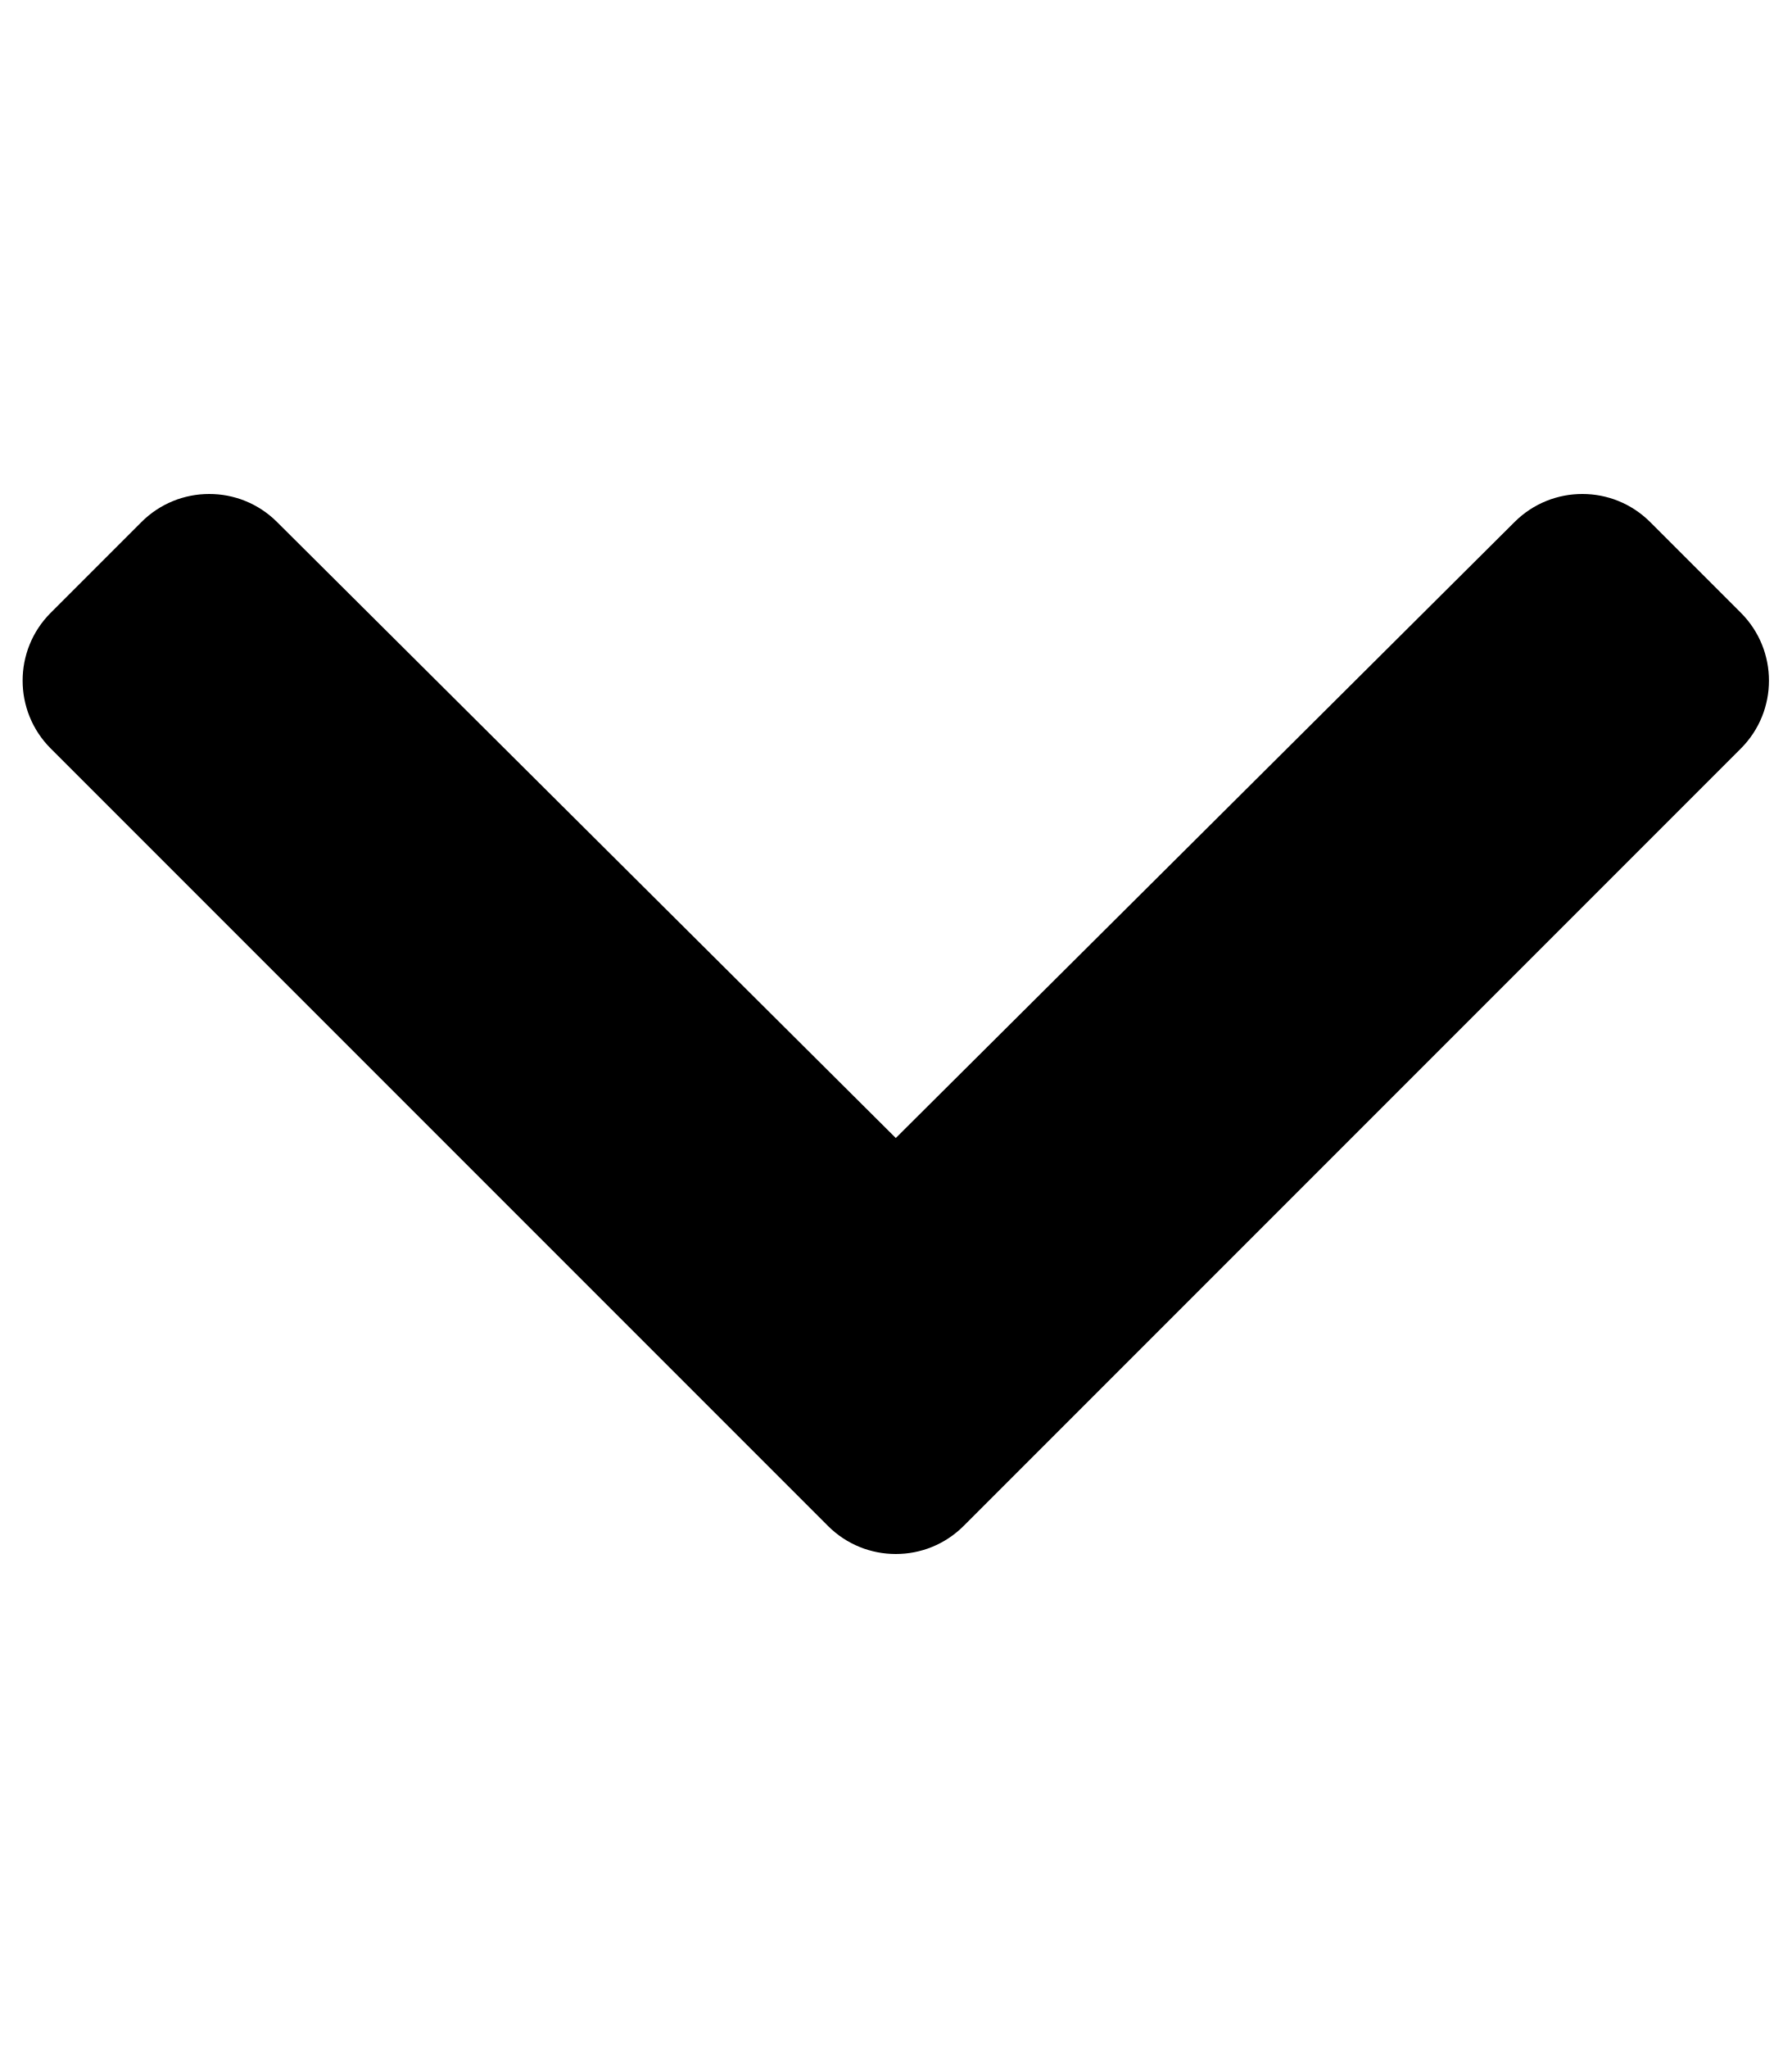
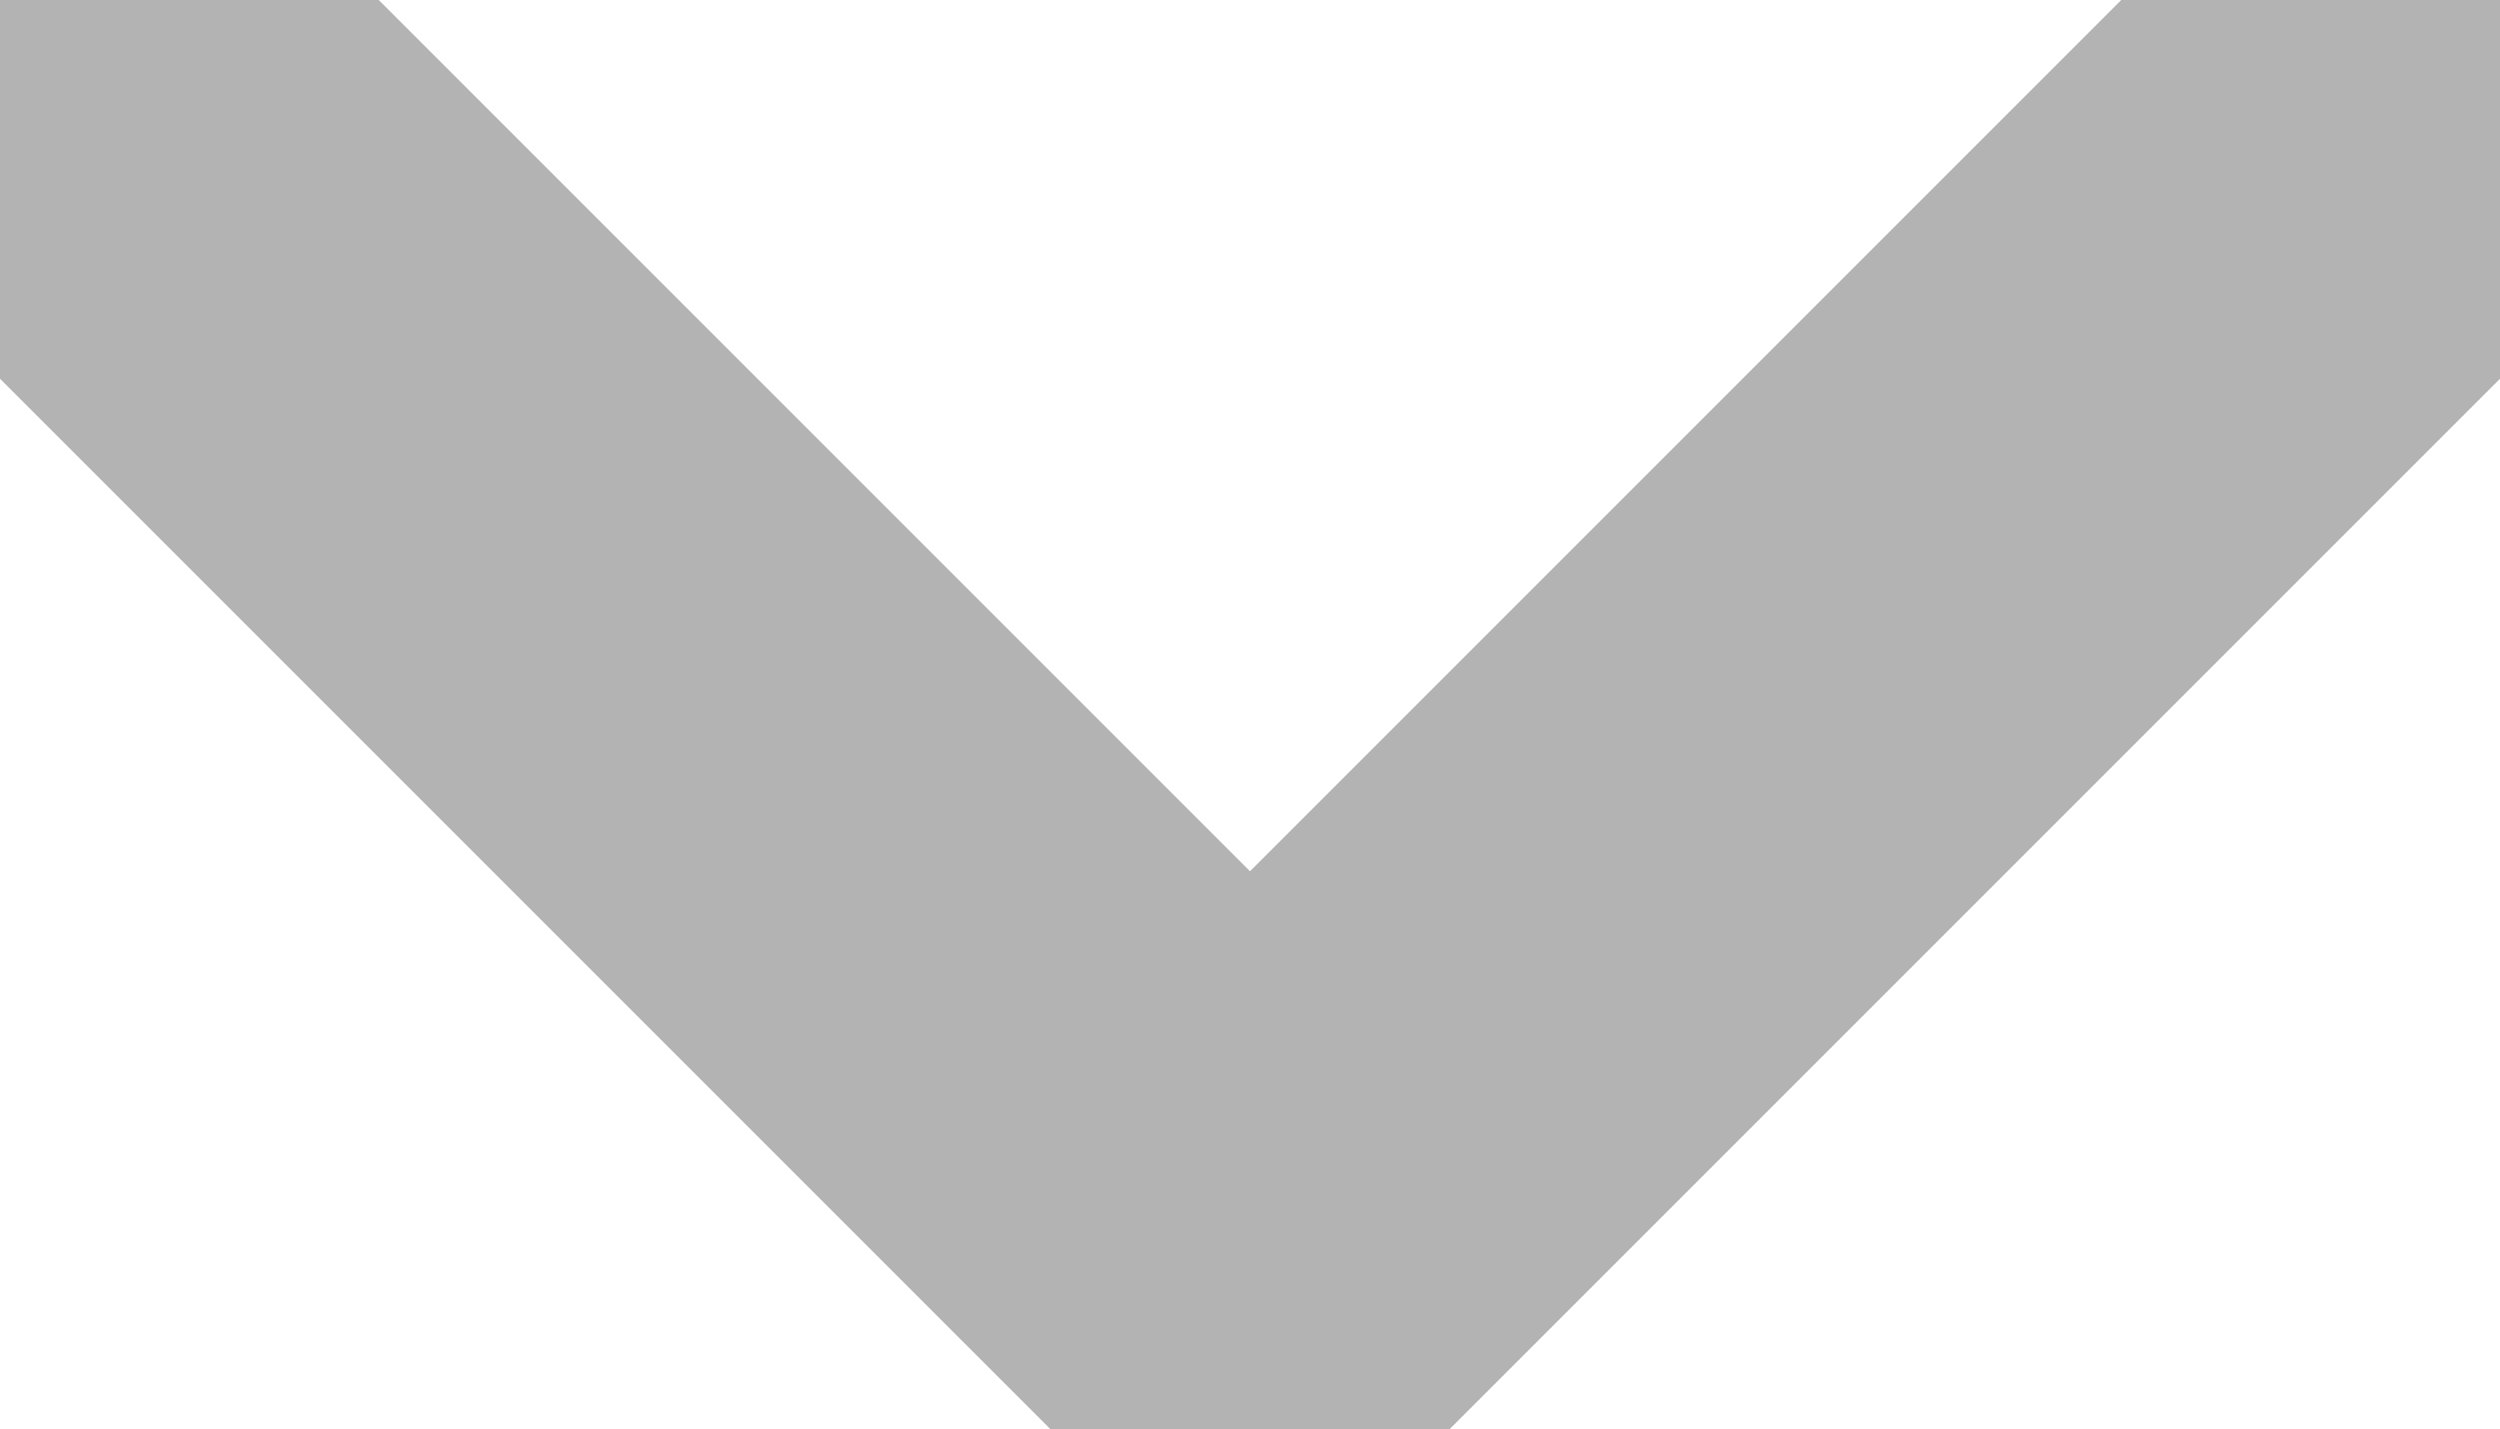
- <svg xmlns="http://www.w3.org/2000/svg" height="1em" viewBox="0 0 448 512">
-   <path d="M207.029 381.476L12.686 187.132c-9.373-9.373-9.373-24.569 0-33.941l22.667-22.667c9.357-9.357 24.522-9.375 33.901-.04L224 284.505l154.745-154.021c9.379-9.335 24.544-9.317 33.901.04l22.667 22.667c9.373 9.373 9.373 24.569 0 33.941L240.971 381.476c-9.373 9.372-24.569 9.372-33.942 0z" />
+ <svg xmlns="http://www.w3.org/2000/svg" width="14" height="8" viewBox="0 0 14 8" fill="#B3B3B3">
+   <path fill-rule="evenodd" clip-rule="evenodd" stroke="#B3B3B3" d="M0.293 0.293C0.683 -0.098 1.317 -0.098 1.707 0.293L7 5.586L12.293 0.293C12.683 -0.098 13.317 -0.098 13.707 0.293C14.098 0.683 14.098 1.317 13.707 1.707L7.707 7.707C7.317 8.098 6.683 8.098 6.293 7.707L0.293 1.707C-0.098 1.317 -0.098 0.683 0.293 0.293Z" fill="#B3B3B3" />
</svg>
